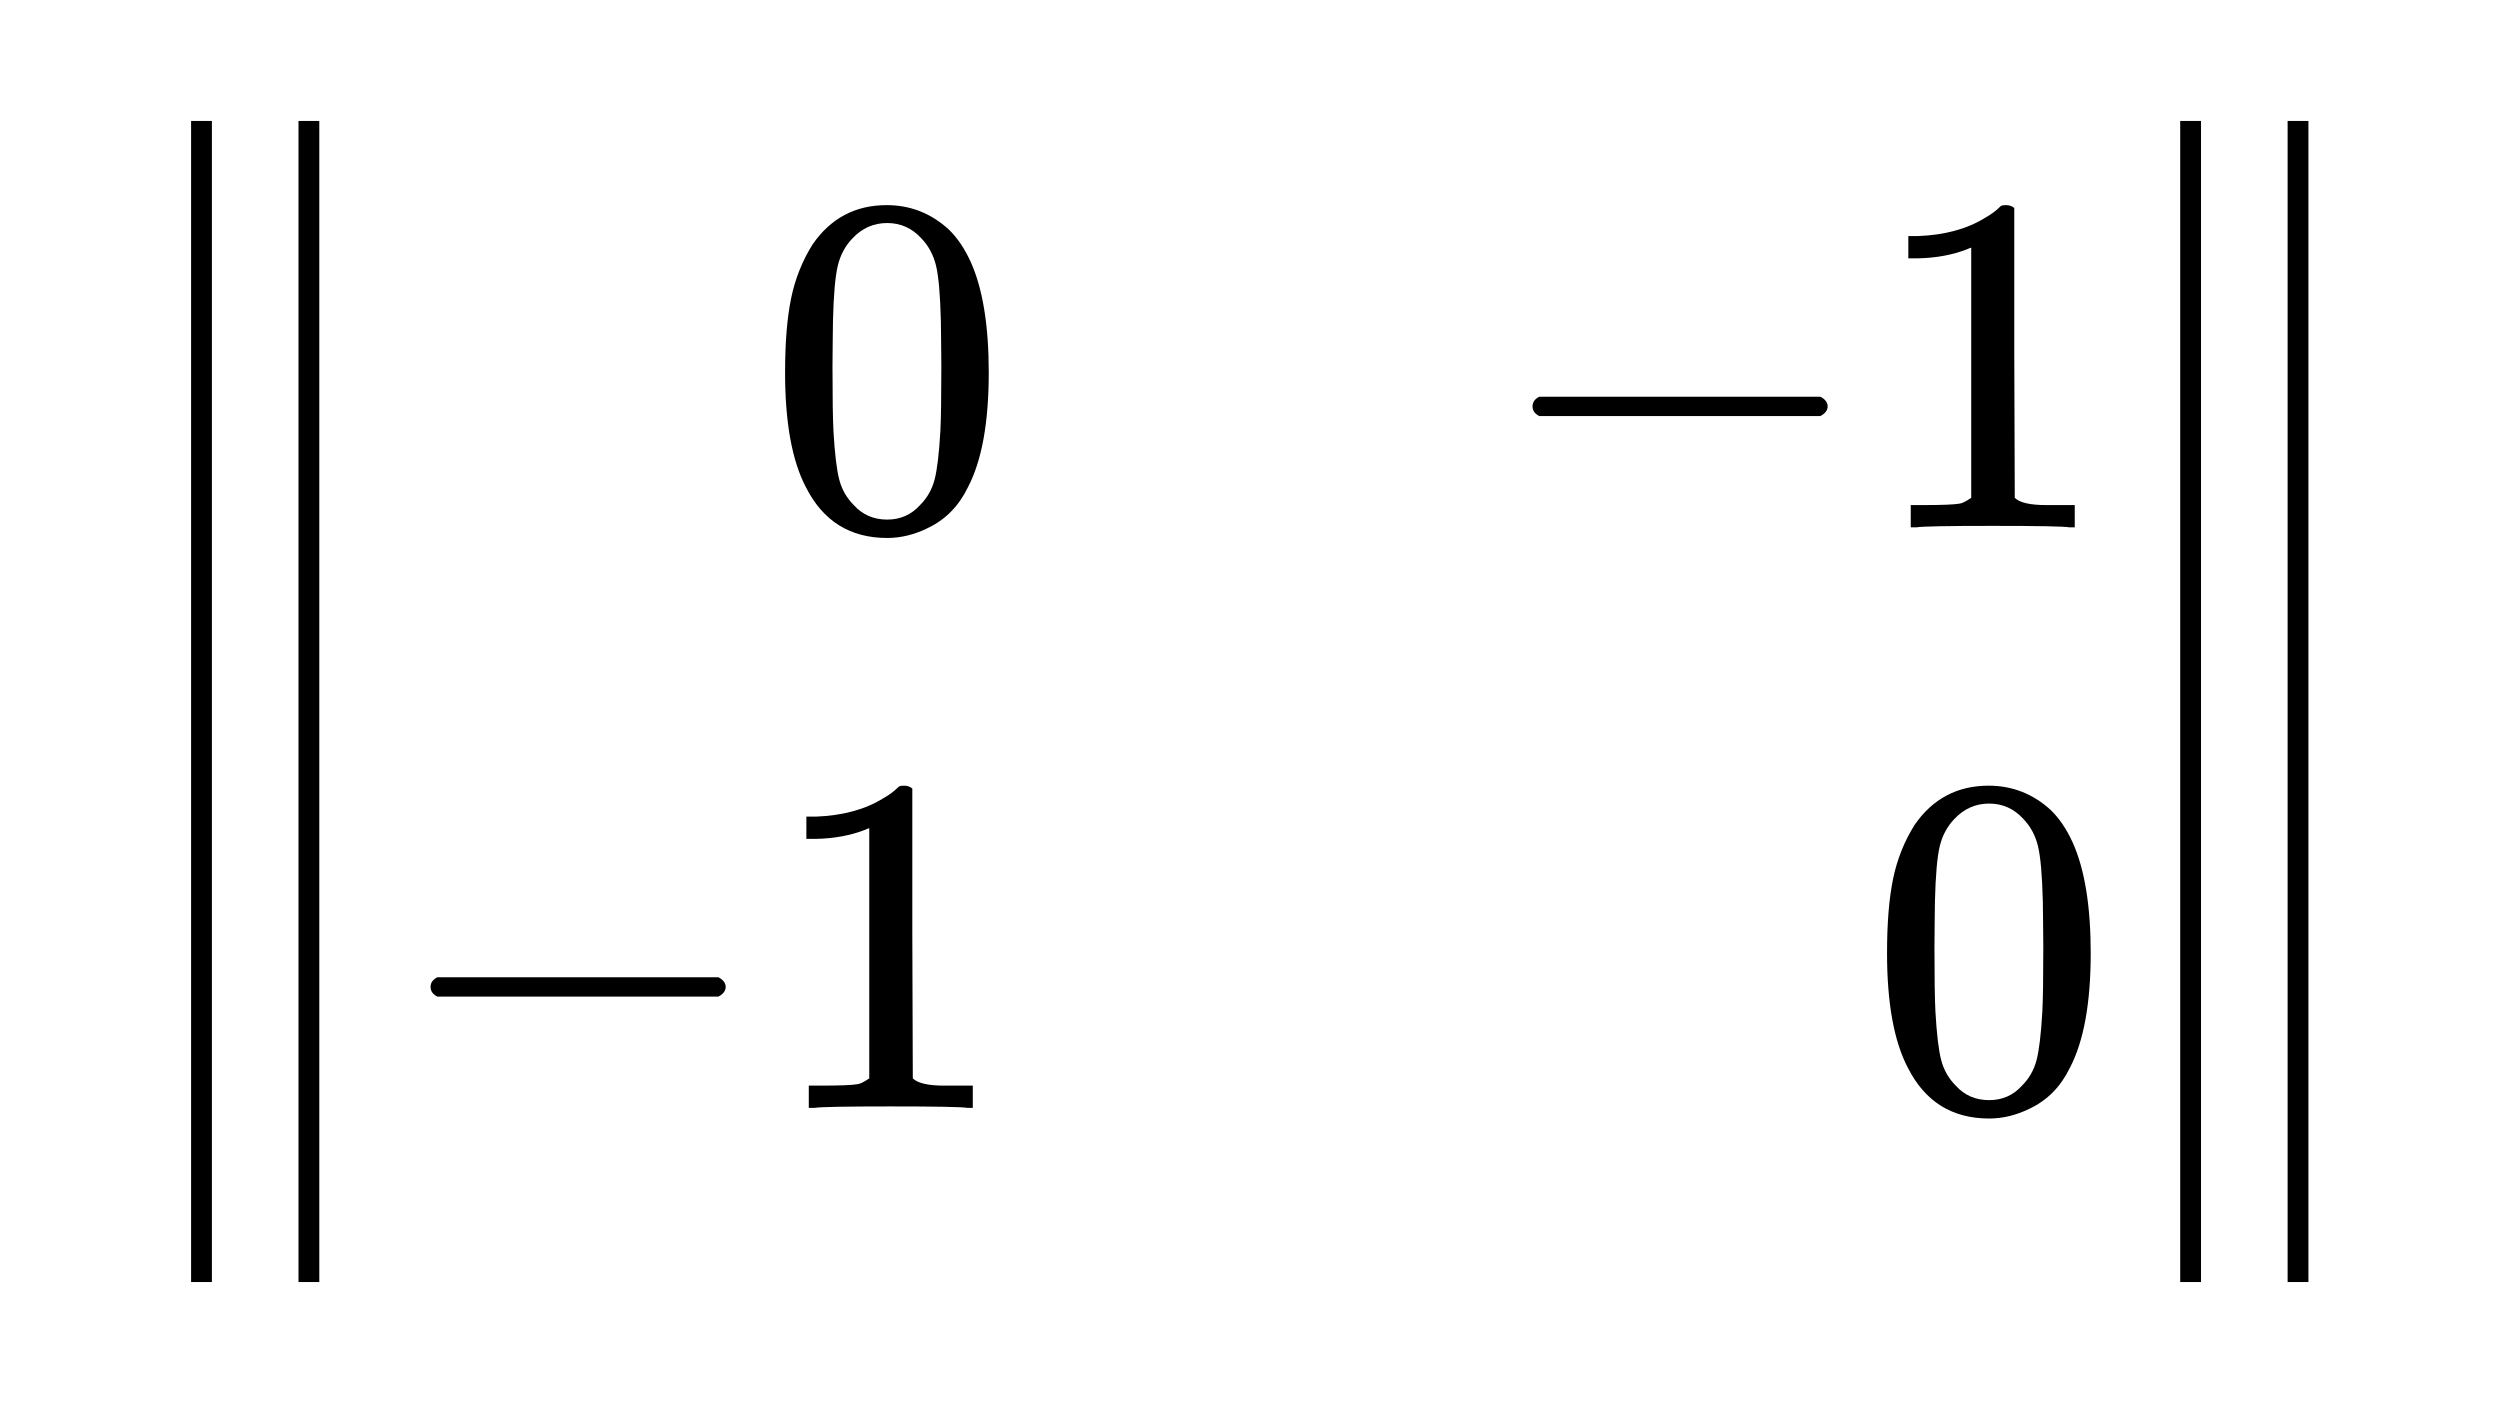
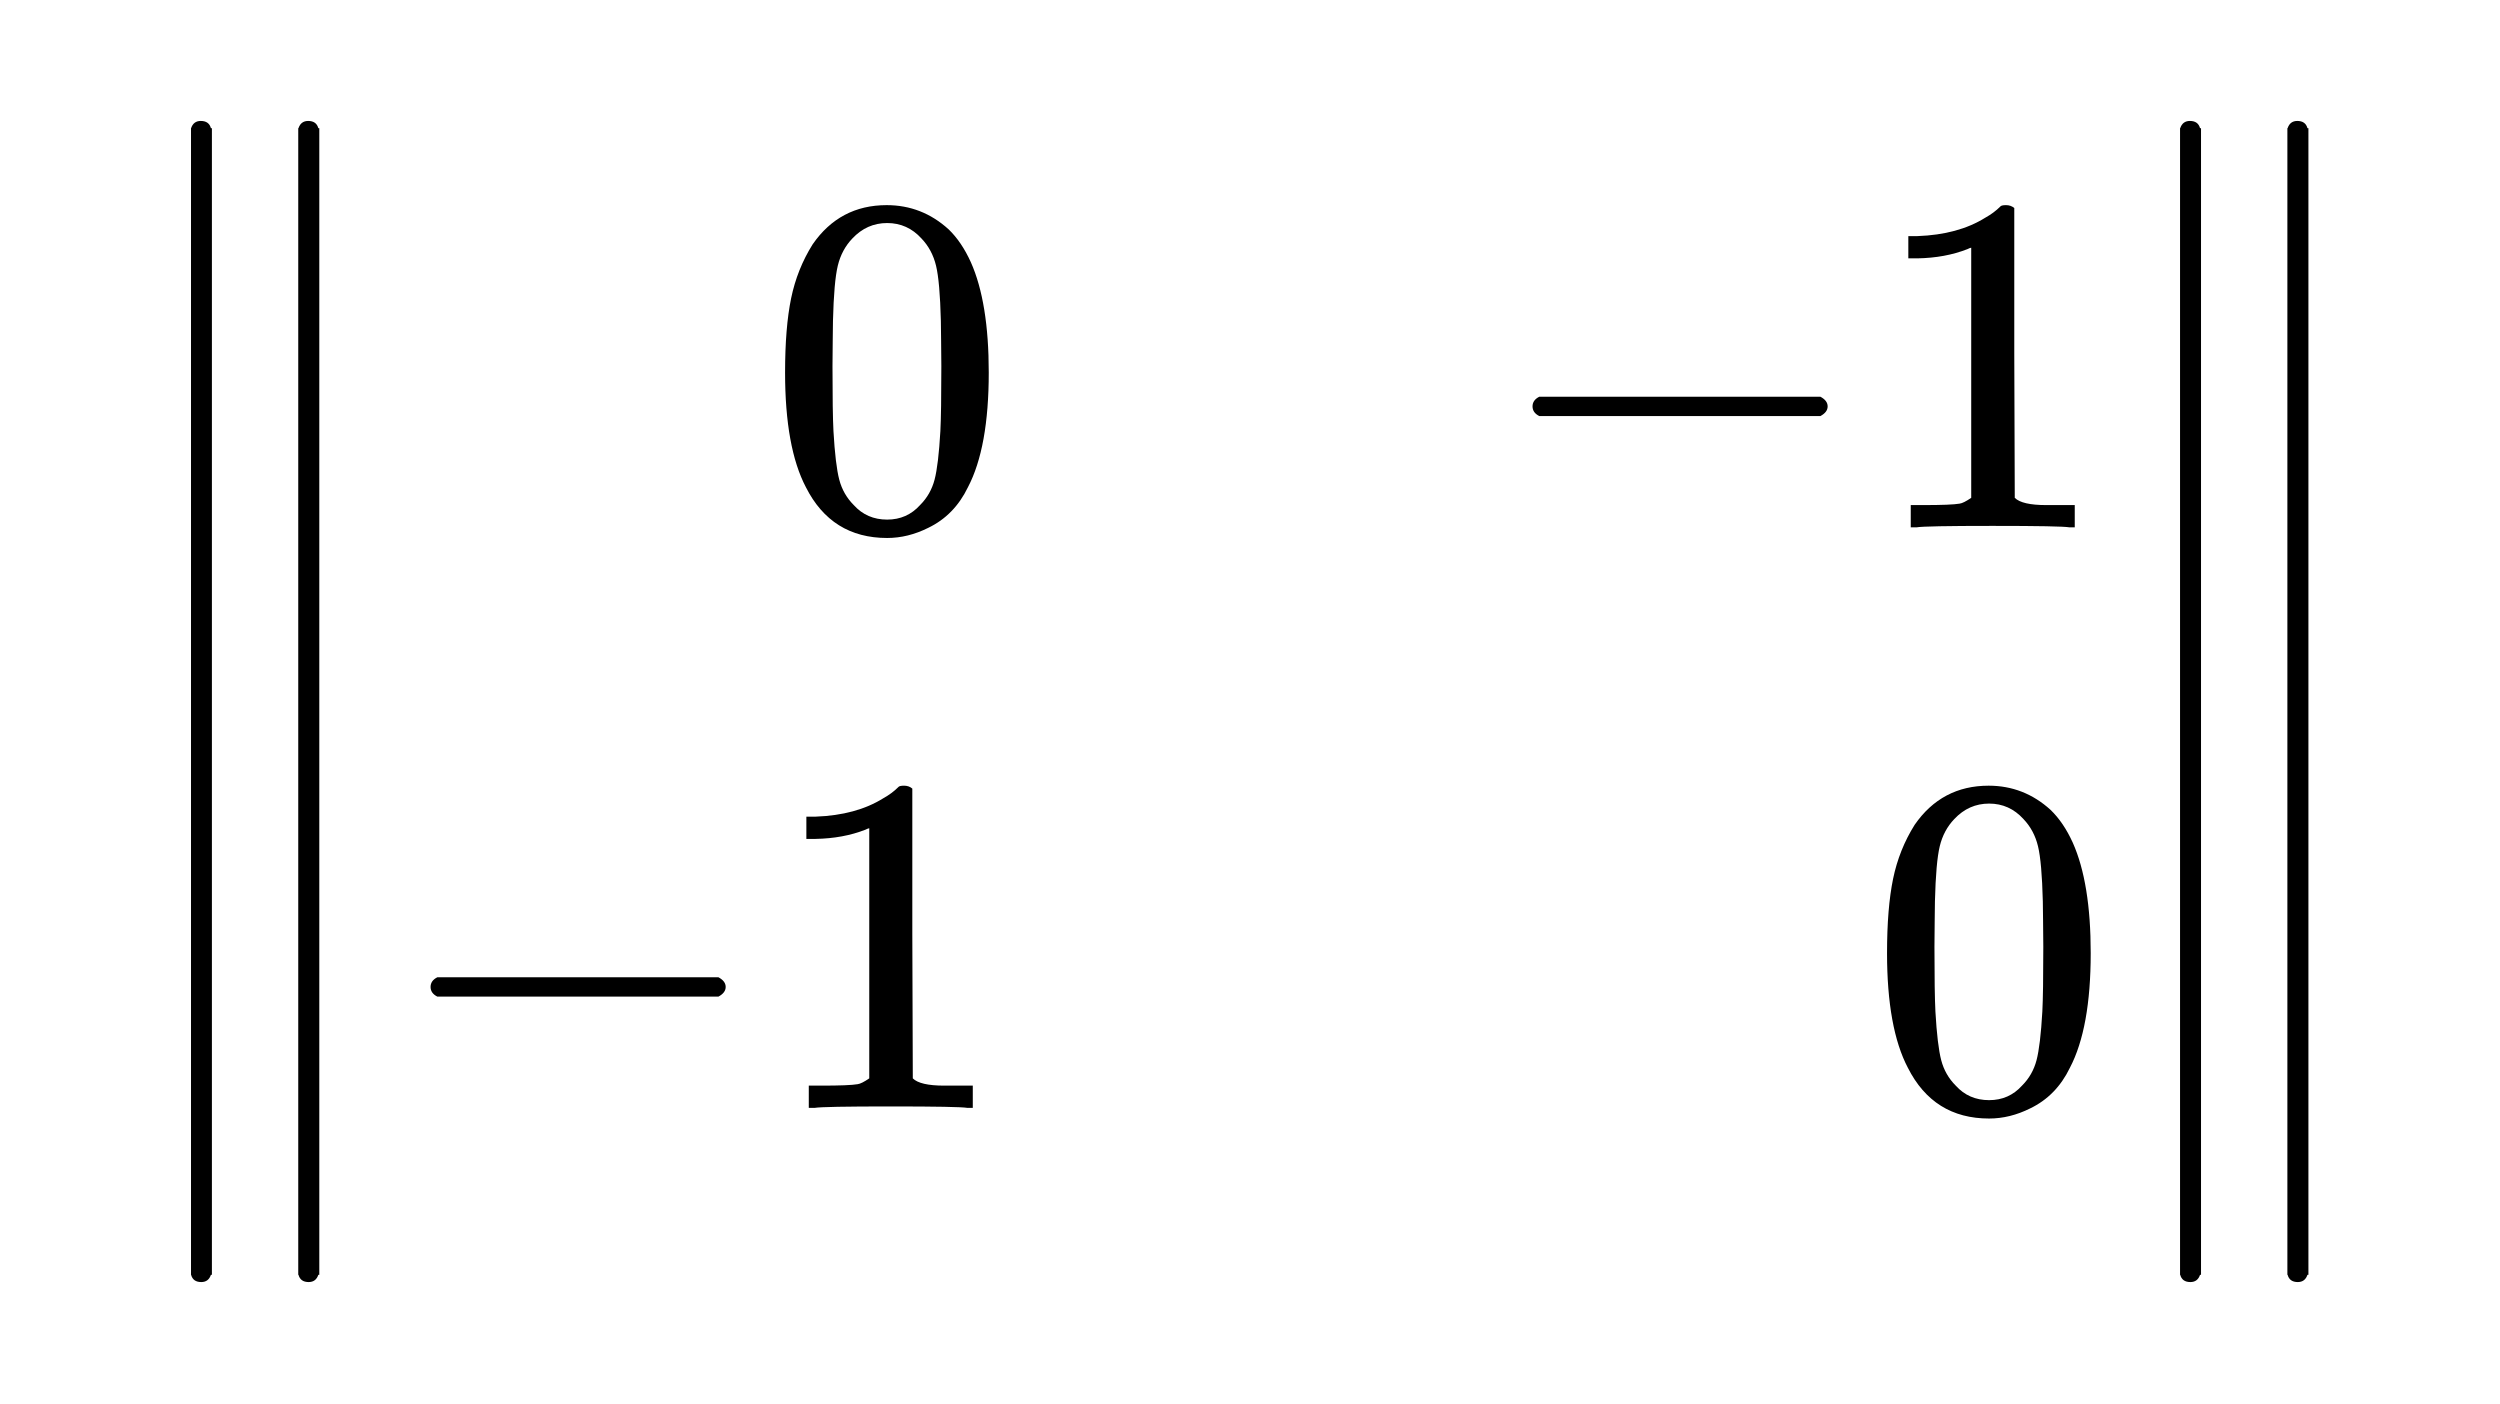
- <svg xmlns="http://www.w3.org/2000/svg" viewBox="0 0 206.702 116" width="206.702" height="116">
-   <path d="M15.8 10 L17.52 10 L17.52 106 L15.8 106 Z" fill="rgba(0,0,0,1)" fill-rule="nonzero" stroke="none" />
-   <path d="M24.68 10 L26.4 10 L26.4 106 L24.68 106 Z" fill="rgba(0,0,0,1)" fill-rule="nonzero" stroke="none" />
-   <path d="M67.191 20.2 Q69.431 16.96 73.311 16.96 Q76.231 16.96 78.431 18.96 Q79.511 20 80.271 21.68 Q81.751 25 81.751 30.8 Q81.751 37 80.031 40.28 Q78.911 42.6 76.751 43.64 Q75.071 44.48 73.351 44.48 Q68.751 44.48 66.631 40.28 Q64.911 37 64.911 30.8 Q64.911 27.08 65.411 24.66 Q65.911 22.24 67.191 20.2 L67.191 20.2 Z M76.191 19.72 Q75.031 18.44 73.351 18.44 Q71.671 18.44 70.471 19.72 Q69.591 20.64 69.271 21.96 Q68.951 23.28 68.871 26.52 Q68.871 26.76 68.851 28.08 Q68.831 29.4 68.831 30.28 Q68.831 34.12 68.911 35.64 Q69.071 38.44 69.391 39.66 Q69.711 40.88 70.591 41.76 Q71.671 42.96 73.351 42.96 Q74.991 42.96 76.071 41.76 Q76.951 40.88 77.271 39.66 Q77.591 38.44 77.751 35.64 Q77.831 34.12 77.831 30.28 Q77.831 29.4 77.811 28.08 Q77.791 26.76 77.791 26.52 Q77.711 23.28 77.391 21.96 Q77.071 20.64 76.191 19.72 L76.191 19.72 Z" fill="rgba(0,0,0,1)" fill-rule="evenodd" stroke="none" />
-   <path d="M126.711 33.6 Q126.711 33.08 127.271 32.8 L150.511 32.8 Q151.111 33.12 151.111 33.6 Q151.111 34.08 150.511 34.4 L127.271 34.4 Q126.711 34.12 126.711 33.6 L126.711 33.6 Z" fill="rgba(0,0,0,1)" fill-rule="evenodd" stroke="none" />
-   <path d="M171.102 43.6 Q170.422 43.48 164.742 43.48 Q159.142 43.48 158.462 43.6 L157.982 43.6 L157.982 41.76 L159.022 41.76 Q161.342 41.76 162.022 41.64 Q162.342 41.6 162.982 41.16 L162.982 20.48 Q162.902 20.48 162.662 20.6 Q160.822 21.32 158.542 21.36 L157.782 21.36 L157.782 19.52 L158.542 19.52 Q161.902 19.4 164.142 18 Q164.862 17.6 165.382 17.08 Q165.462 16.96 165.862 16.96 Q166.262 16.96 166.542 17.2 L166.542 29.16 L166.582 41.16 Q167.182 41.76 169.182 41.76 L170.502 41.76 L171.542 41.76 L171.542 43.6 L171.102 43.6 L171.102 43.6 Z" fill="rgba(0,0,0,1)" fill-rule="evenodd" stroke="none" />
-   <path d="M35.6 81.6 Q35.6 81.08 36.16 80.8 L59.4 80.8 Q60 81.12 60 81.6 Q60 82.08 59.4 82.4 L36.16 82.4 Q35.6 82.12 35.6 81.6 L35.6 81.6 Z" fill="rgba(0,0,0,1)" fill-rule="evenodd" stroke="none" />
-   <path d="M79.991 91.6 Q79.311 91.48 73.631 91.48 Q68.031 91.48 67.351 91.6 L66.871 91.6 L66.871 89.76 L67.911 89.76 Q70.231 89.76 70.911 89.64 Q71.231 89.6 71.871 89.16 L71.871 68.48 Q71.791 68.48 71.551 68.6 Q69.711 69.32 67.431 69.36 L66.671 69.36 L66.671 67.52 L67.431 67.52 Q70.791 67.4 73.031 66 Q73.751 65.6 74.271 65.08 Q74.351 64.96 74.751 64.96 Q75.151 64.96 75.431 65.2 L75.431 77.16 L75.471 89.16 Q76.071 89.76 78.071 89.76 L79.391 89.76 L80.431 89.76 L80.431 91.6 L79.991 91.6 L79.991 91.6 Z" fill="rgba(0,0,0,1)" fill-rule="evenodd" stroke="none" />
-   <path d="M158.302 68.2 Q160.542 64.96 164.422 64.96 Q167.342 64.96 169.542 66.96 Q170.622 68 171.382 69.68 Q172.862 73 172.862 78.8 Q172.862 85 171.142 88.28 Q170.022 90.6 167.862 91.64 Q166.182 92.48 164.462 92.48 Q159.862 92.48 157.742 88.28 Q156.022 85 156.022 78.8 Q156.022 75.08 156.522 72.66 Q157.022 70.24 158.302 68.2 L158.302 68.2 Z M167.302 67.72 Q166.142 66.44 164.462 66.44 Q162.782 66.44 161.582 67.72 Q160.702 68.64 160.382 69.96 Q160.062 71.28 159.982 74.52 Q159.982 74.76 159.962 76.08 Q159.942 77.4 159.942 78.28 Q159.942 82.12 160.022 83.64 Q160.182 86.44 160.502 87.66 Q160.822 88.88 161.702 89.76 Q162.782 90.96 164.462 90.96 Q166.102 90.96 167.182 89.76 Q168.062 88.88 168.382 87.66 Q168.702 86.44 168.862 83.64 Q168.942 82.12 168.942 78.28 Q168.942 77.4 168.922 76.08 Q168.902 74.76 168.902 74.52 Q168.822 71.28 168.502 69.96 Q168.182 68.64 167.302 67.72 L167.302 67.72 Z" fill="rgba(0,0,0,1)" fill-rule="evenodd" stroke="none" />
-   <path d="M180.262 10 L181.982 10 L181.982 106 L180.262 106 Z" fill="rgba(0,0,0,1)" fill-rule="nonzero" stroke="none" />
-   <path d="M189.142 10 L190.862 10 L190.862 106 L189.142 106 Z" fill="rgba(0,0,0,1)" fill-rule="nonzero" stroke="none" />
+ <svg xmlns="http://www.w3.org/2000/svg" viewBox="0 0 206.702 116.002" width="206.702" height="116.002">
+   <path d="M15.8 10.6 L15.8 34 L15.8 82.001 L15.8 105.402 C15.907 105.802 16.187 106.002 16.64 106.002 C17.04 106.002 17.307 105.802 17.44 105.402 L17.44 82.001 L17.44 34 L17.44 10.6 C17.333 10.2 17.053 10 16.6 10 C16.2 10 15.933 10.2 15.8 10.6 Z" fill="rgba(0,0,0,1)" fill-rule="nonzero" stroke="none" />
+   <path d="M17.52 10.6 L15.8 10.6 L15.8 34 L15.8 82.001 L15.8 105.402 L17.52 105.402 Z" fill="rgba(0,0,0,1)" fill-rule="nonzero" stroke="none" />
+   <path d="M24.68 10.6 L24.68 34 L24.68 82.001 L24.68 105.402 C24.787 105.802 25.067 106.002 25.52 106.002 C25.92 106.002 26.187 105.802 26.32 105.402 L26.32 82.001 L26.32 34 L26.32 10.6 C26.213 10.2 25.933 10 25.48 10 C25.08 10 24.813 10.2 24.68 10.6 Z" fill="rgba(0,0,0,1)" fill-rule="nonzero" stroke="none" />
+   <path d="M26.4 10.6 L24.68 10.6 L24.68 34 L24.68 82.001 L24.68 105.402 L26.4 105.402 Z" fill="rgba(0,0,0,1)" fill-rule="nonzero" stroke="none" />
+   <path d="M67.191 20.201 Q69.431 16.961 73.311 16.961 Q76.231 16.961 78.431 18.961 Q79.511 20.001 80.271 21.681 Q81.751 25.001 81.751 30.801 Q81.751 37.001 80.031 40.281 Q78.911 42.601 76.751 43.641 Q75.071 44.481 73.351 44.481 Q68.751 44.481 66.631 40.281 Q64.911 37.001 64.911 30.801 Q64.911 27.081 65.411 24.661 Q65.911 22.241 67.191 20.201 L67.191 20.201 Z M76.191 19.721 Q75.031 18.441 73.351 18.441 Q71.671 18.441 70.471 19.721 Q69.591 20.641 69.271 21.961 Q68.951 23.281 68.871 26.521 Q68.871 26.761 68.851 28.081 Q68.831 29.401 68.831 30.281 Q68.831 34.121 68.911 35.641 Q69.071 38.441 69.391 39.661 Q69.711 40.881 70.591 41.761 Q71.671 42.961 73.351 42.961 Q74.991 42.961 76.071 41.761 Q76.951 40.881 77.271 39.661 Q77.591 38.441 77.751 35.641 Q77.831 34.121 77.831 30.281 Q77.831 29.401 77.811 28.081 Q77.791 26.761 77.791 26.521 Q77.711 23.281 77.391 21.961 Q77.071 20.641 76.191 19.721 L76.191 19.721 Z" fill="rgba(0,0,0,1)" fill-rule="evenodd" stroke="none" />
+   <path d="M126.711 33.601 Q126.711 33.081 127.271 32.801 L150.511 32.801 Q151.111 33.121 151.111 33.601 Q151.111 34.081 150.511 34.401 L127.271 34.401 Q126.711 34.121 126.711 33.601 L126.711 33.601 Z" fill="rgba(0,0,0,1)" fill-rule="evenodd" stroke="none" />
+   <path d="M171.102 43.601 Q170.422 43.481 164.742 43.481 Q159.142 43.481 158.462 43.601 L157.982 43.601 L157.982 41.761 L159.022 41.761 Q161.342 41.761 162.022 41.641 Q162.342 41.601 162.982 41.161 L162.982 20.481 Q162.902 20.481 162.662 20.601 Q160.822 21.321 158.542 21.361 L157.782 21.361 L157.782 19.521 L158.542 19.521 Q161.902 19.401 164.142 18.001 Q164.862 17.601 165.382 17.081 Q165.462 16.961 165.862 16.961 Q166.262 16.961 166.542 17.201 L166.542 29.161 L166.582 41.161 Q167.182 41.761 169.182 41.761 L170.502 41.761 L171.542 41.761 L171.542 43.601 L171.102 43.601 L171.102 43.601 Z" fill="rgba(0,0,0,1)" fill-rule="evenodd" stroke="none" />
+   <path d="M35.6 81.601 Q35.6 81.081 36.16 80.801 L59.4 80.801 Q60 81.121 60 81.601 Q60 82.081 59.4 82.401 L36.16 82.401 Q35.6 82.121 35.6 81.601 L35.6 81.601 Z" fill="rgba(0,0,0,1)" fill-rule="evenodd" stroke="none" />
+   <path d="M79.991 91.601 Q79.311 91.481 73.631 91.481 Q68.031 91.481 67.351 91.601 L66.871 91.601 L66.871 89.761 L67.911 89.761 Q70.231 89.761 70.911 89.641 Q71.231 89.601 71.871 89.161 L71.871 68.481 Q71.791 68.481 71.551 68.601 Q69.711 69.321 67.431 69.361 L66.671 69.361 L66.671 67.521 L67.431 67.521 Q70.791 67.401 73.031 66.001 Q73.751 65.601 74.271 65.081 Q74.351 64.961 74.751 64.961 Q75.151 64.961 75.431 65.201 L75.431 77.161 L75.471 89.161 Q76.071 89.761 78.071 89.761 L79.391 89.761 L80.431 89.761 L80.431 91.601 L79.991 91.601 L79.991 91.601 Z" fill="rgba(0,0,0,1)" fill-rule="evenodd" stroke="none" />
+   <path d="M158.302 68.201 Q160.542 64.961 164.422 64.961 Q167.342 64.961 169.542 66.961 Q170.622 68.001 171.382 69.681 Q172.862 73.001 172.862 78.801 Q172.862 85.001 171.142 88.281 Q170.022 90.601 167.862 91.641 Q166.182 92.481 164.462 92.481 Q159.862 92.481 157.742 88.281 Q156.022 85.001 156.022 78.801 Q156.022 75.081 156.522 72.661 Q157.022 70.241 158.302 68.201 L158.302 68.201 Z M167.302 67.721 Q166.142 66.441 164.462 66.441 Q162.782 66.441 161.582 67.721 Q160.702 68.641 160.382 69.961 Q160.062 71.281 159.982 74.521 Q159.982 74.761 159.962 76.081 Q159.942 77.401 159.942 78.281 Q159.942 82.121 160.022 83.641 Q160.182 86.441 160.502 87.661 Q160.822 88.881 161.702 89.761 Q162.782 90.961 164.462 90.961 Q166.102 90.961 167.182 89.761 Q168.062 88.881 168.382 87.661 Q168.702 86.441 168.862 83.641 Q168.942 82.121 168.942 78.281 Q168.942 77.401 168.922 76.081 Q168.902 74.761 168.902 74.521 Q168.822 71.281 168.502 69.961 Q168.182 68.641 167.302 67.721 L167.302 67.721 Z" fill="rgba(0,0,0,1)" fill-rule="evenodd" stroke="none" />
+   <path d="M180.262 10.6 L180.262 34 L180.262 82.001 L180.262 105.402 C180.369 105.802 180.649 106.002 181.102 106.002 C181.502 106.002 181.769 105.802 181.902 105.402 L181.902 82.001 L181.902 34 L181.902 10.6 C181.796 10.2 181.516 10 181.062 10 C180.662 10 180.396 10.2 180.262 10.6 Z" fill="rgba(0,0,0,1)" fill-rule="nonzero" stroke="none" />
+   <path d="M181.982 10.6 L180.262 10.6 L180.262 34 L180.262 82.001 L180.262 105.402 L181.982 105.402 Z" fill="rgba(0,0,0,1)" fill-rule="nonzero" stroke="none" />
+   <path d="M189.142 10.6 L189.142 34 L189.142 82.001 L189.142 105.402 C189.249 105.802 189.529 106.002 189.982 106.002 C190.382 106.002 190.649 105.802 190.782 105.402 L190.782 82.001 L190.782 34 L190.782 10.6 C190.676 10.2 190.396 10 189.942 10 C189.542 10 189.276 10.2 189.142 10.6 Z" fill="rgba(0,0,0,1)" fill-rule="nonzero" stroke="none" />
+   <path d="M190.862 10.6 L189.142 10.6 L189.142 34 L189.142 82.001 L189.142 105.402 L190.862 105.402 Z" fill="rgba(0,0,0,1)" fill-rule="nonzero" stroke="none" />
</svg>
